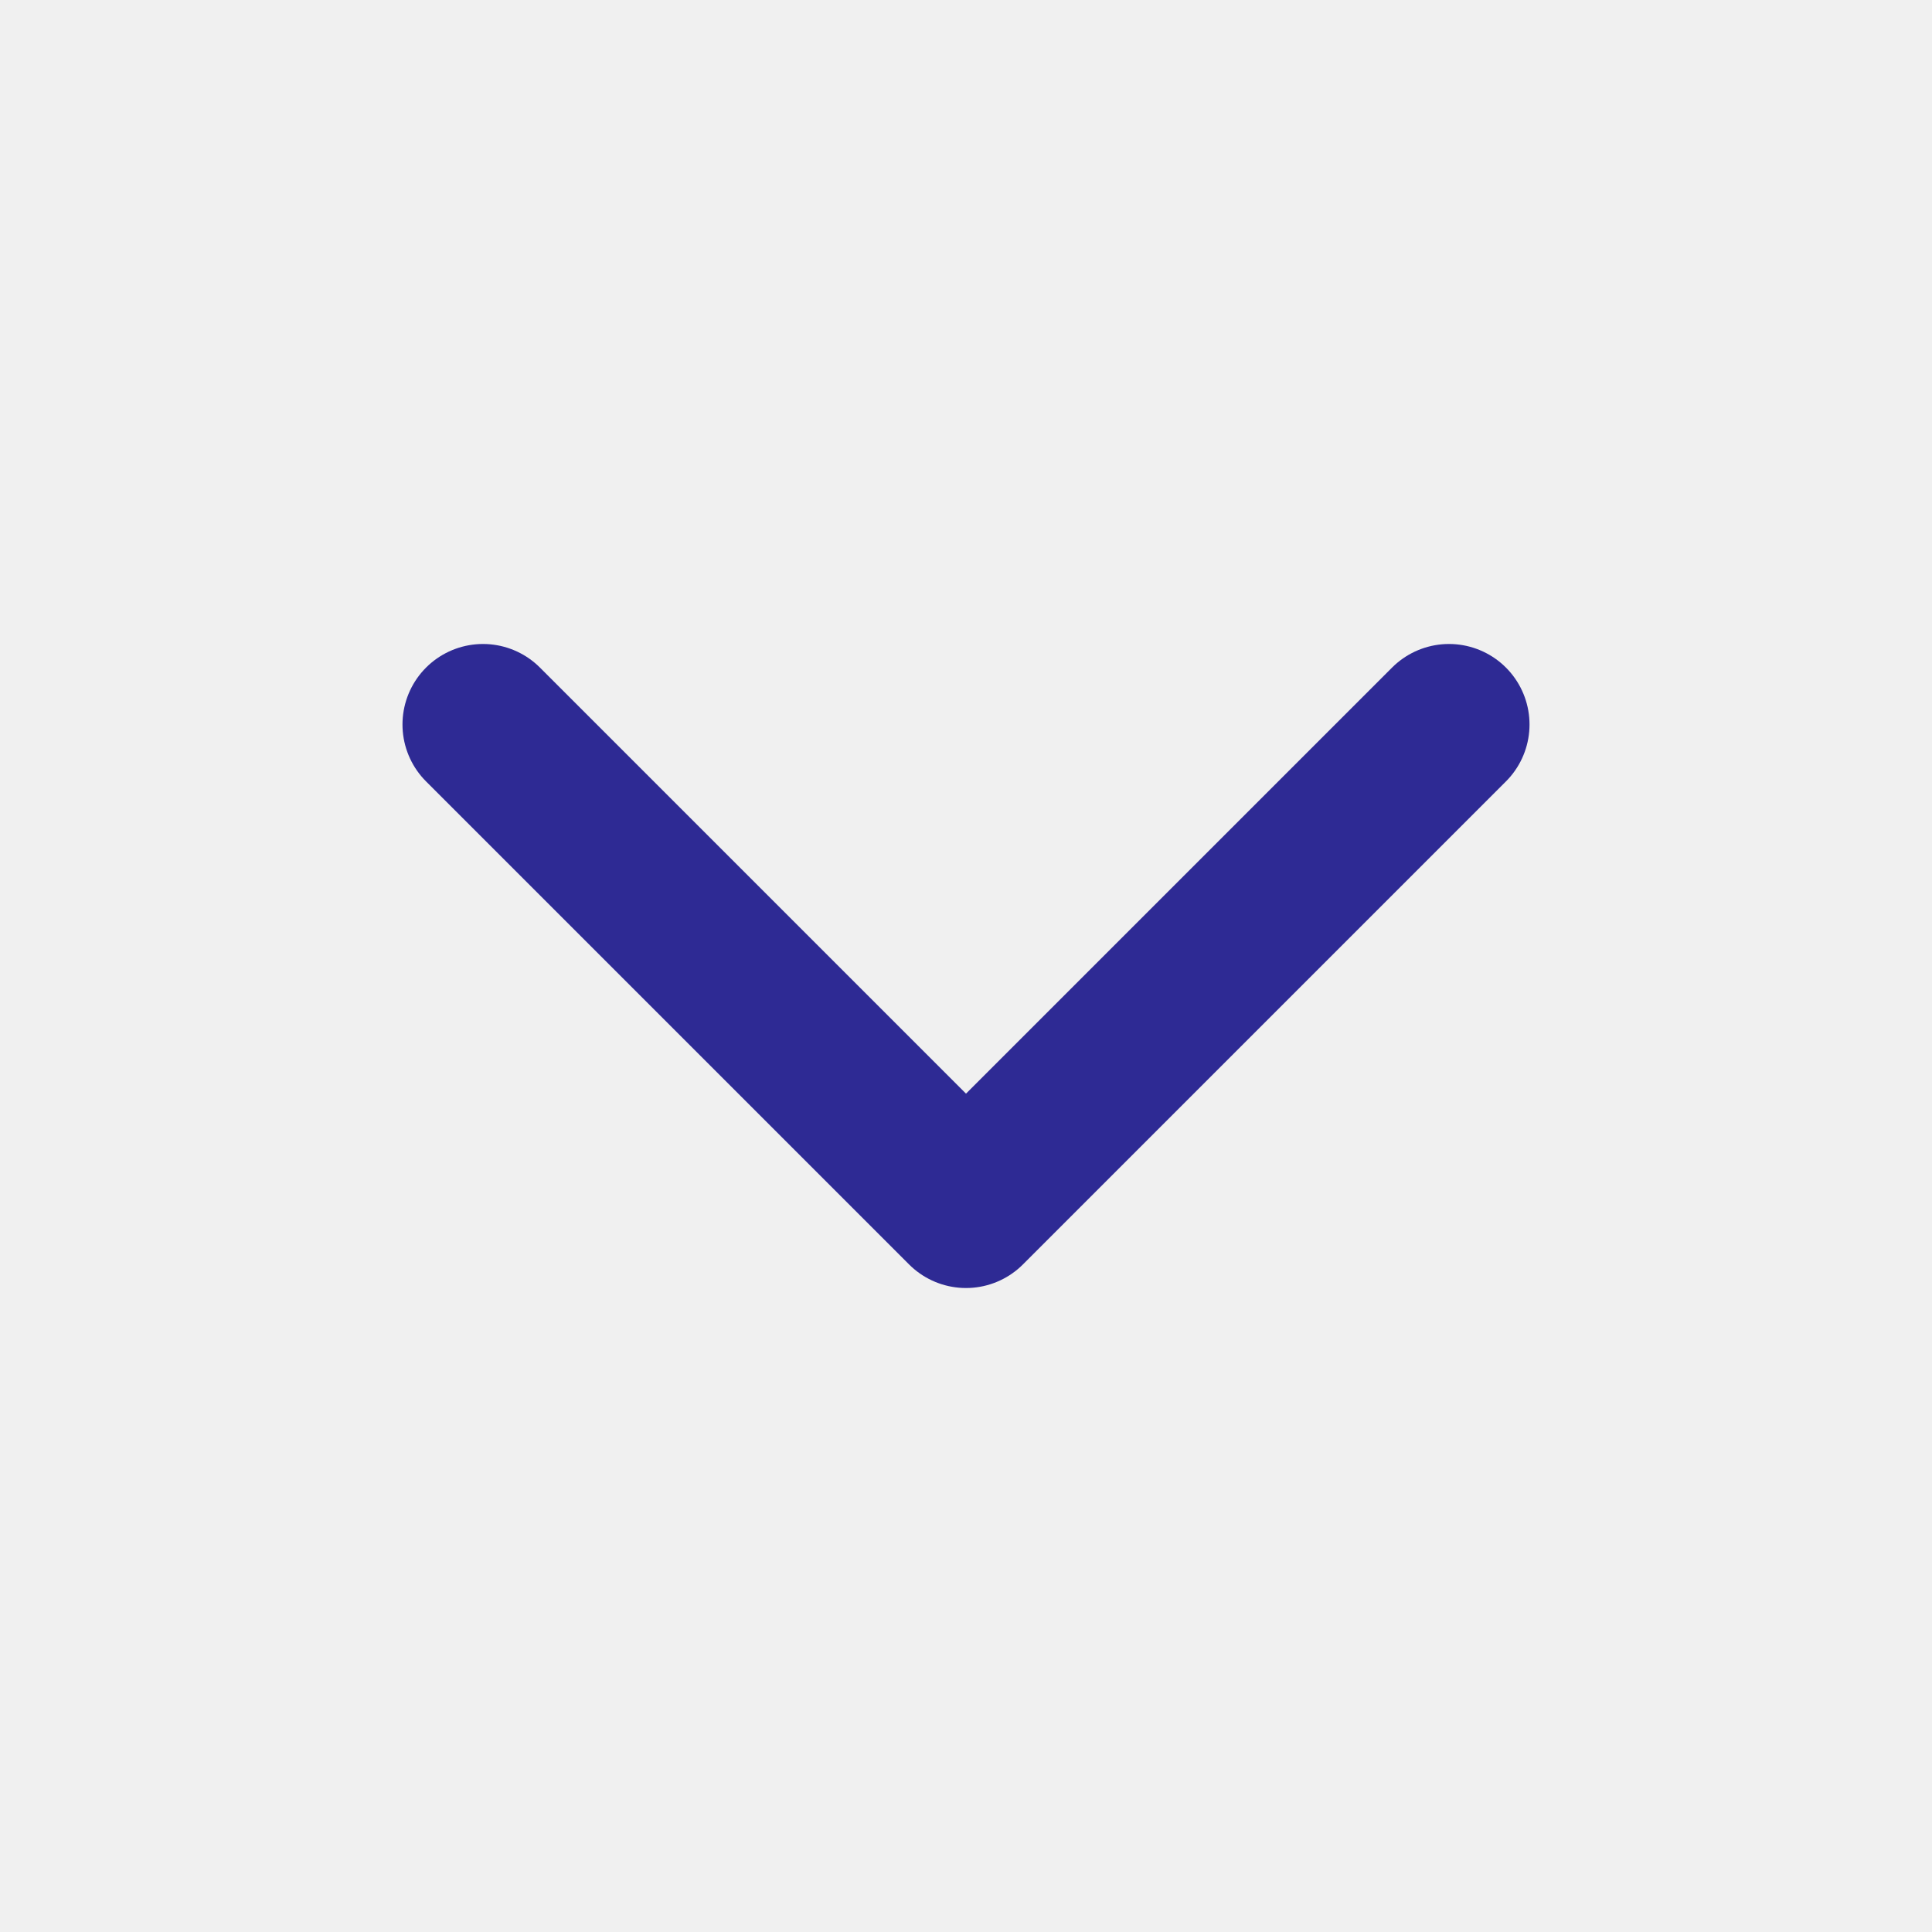
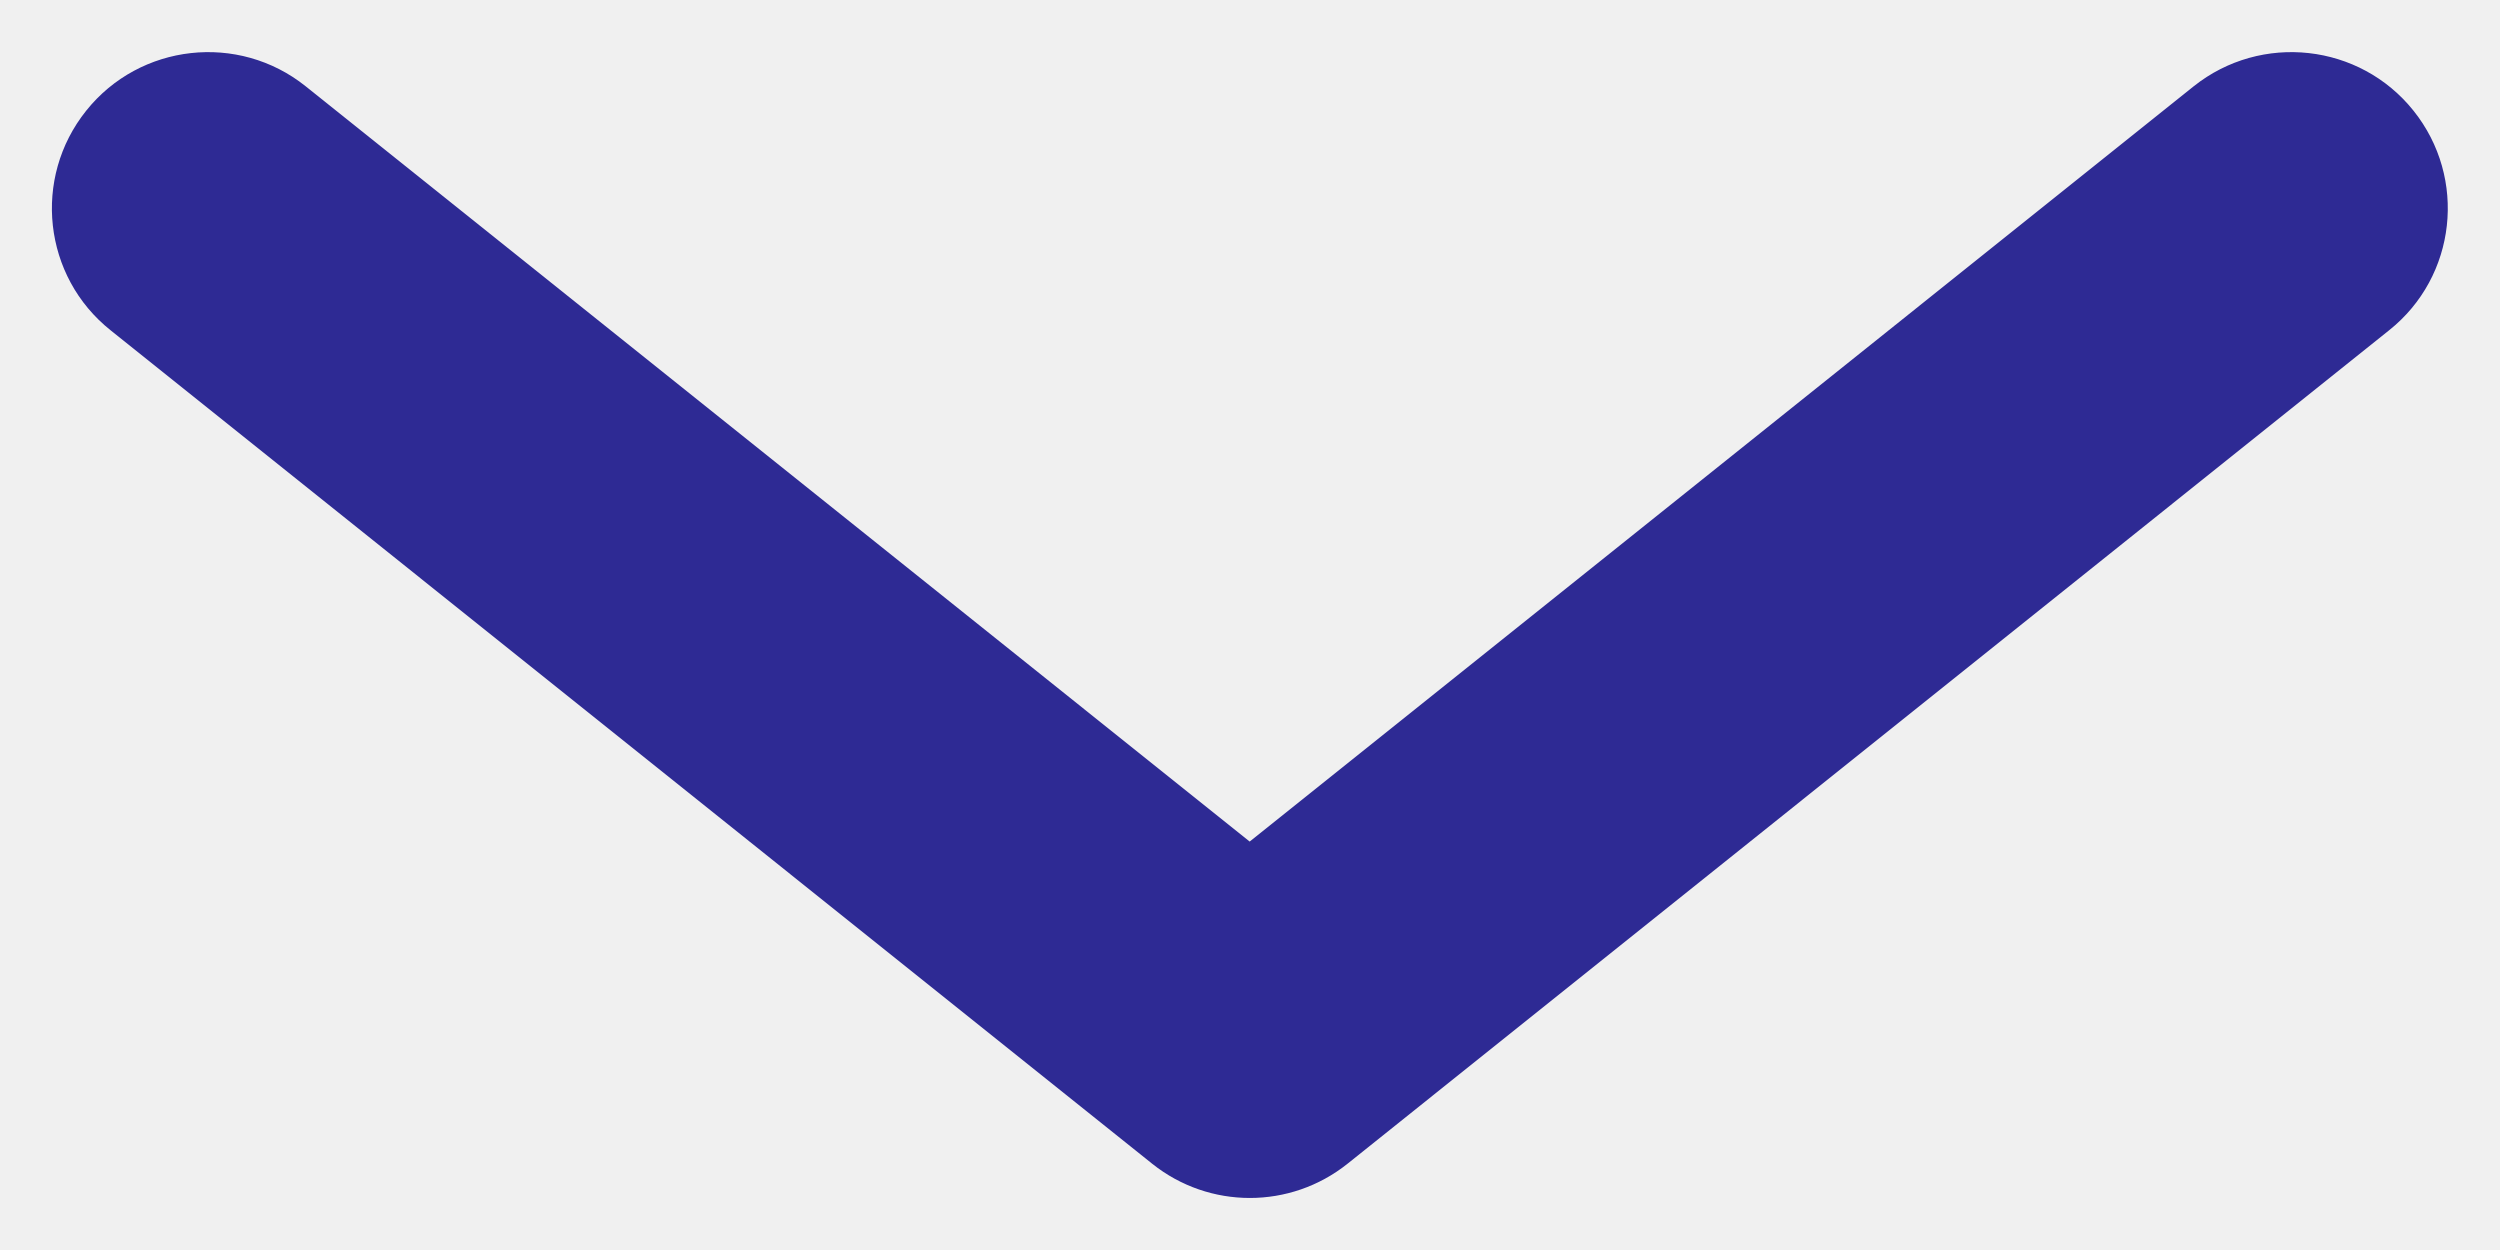
- <svg xmlns="http://www.w3.org/2000/svg" width="20" height="20" viewBox="0 0 20 20" fill="none">
-   <g clip-path="url(#clip0_8081_9654)">
-     <path d="M5 7.5L10 12.5L15 7.5" stroke="#2E2A94" stroke-width="1.667" stroke-linecap="round" stroke-linejoin="round" />
-   </g>
-   <defs>
-     <clipPath id="clip0_8081_9654">
-       <rect width="20" height="20" fill="white" />
-     </clipPath>
-   </defs>
+ <svg xmlns="http://www.w3.org/2000/svg" width="8" height="4" viewBox="0 0 8 4" fill="none">
+   <path fill-rule="evenodd" clip-rule="evenodd" d="M0.276 0.354C0.448 0.139 0.763 0.104 0.978 0.276L3.999 2.693L7.02 0.276C7.236 0.104 7.551 0.139 7.723 0.354C7.896 0.57 7.861 0.885 7.645 1.057L4.312 3.724C4.129 3.87 3.87 3.87 3.687 3.724L0.354 1.057C0.138 0.885 0.103 0.57 0.276 0.354Z" fill="#2E2A94" />
</svg>
